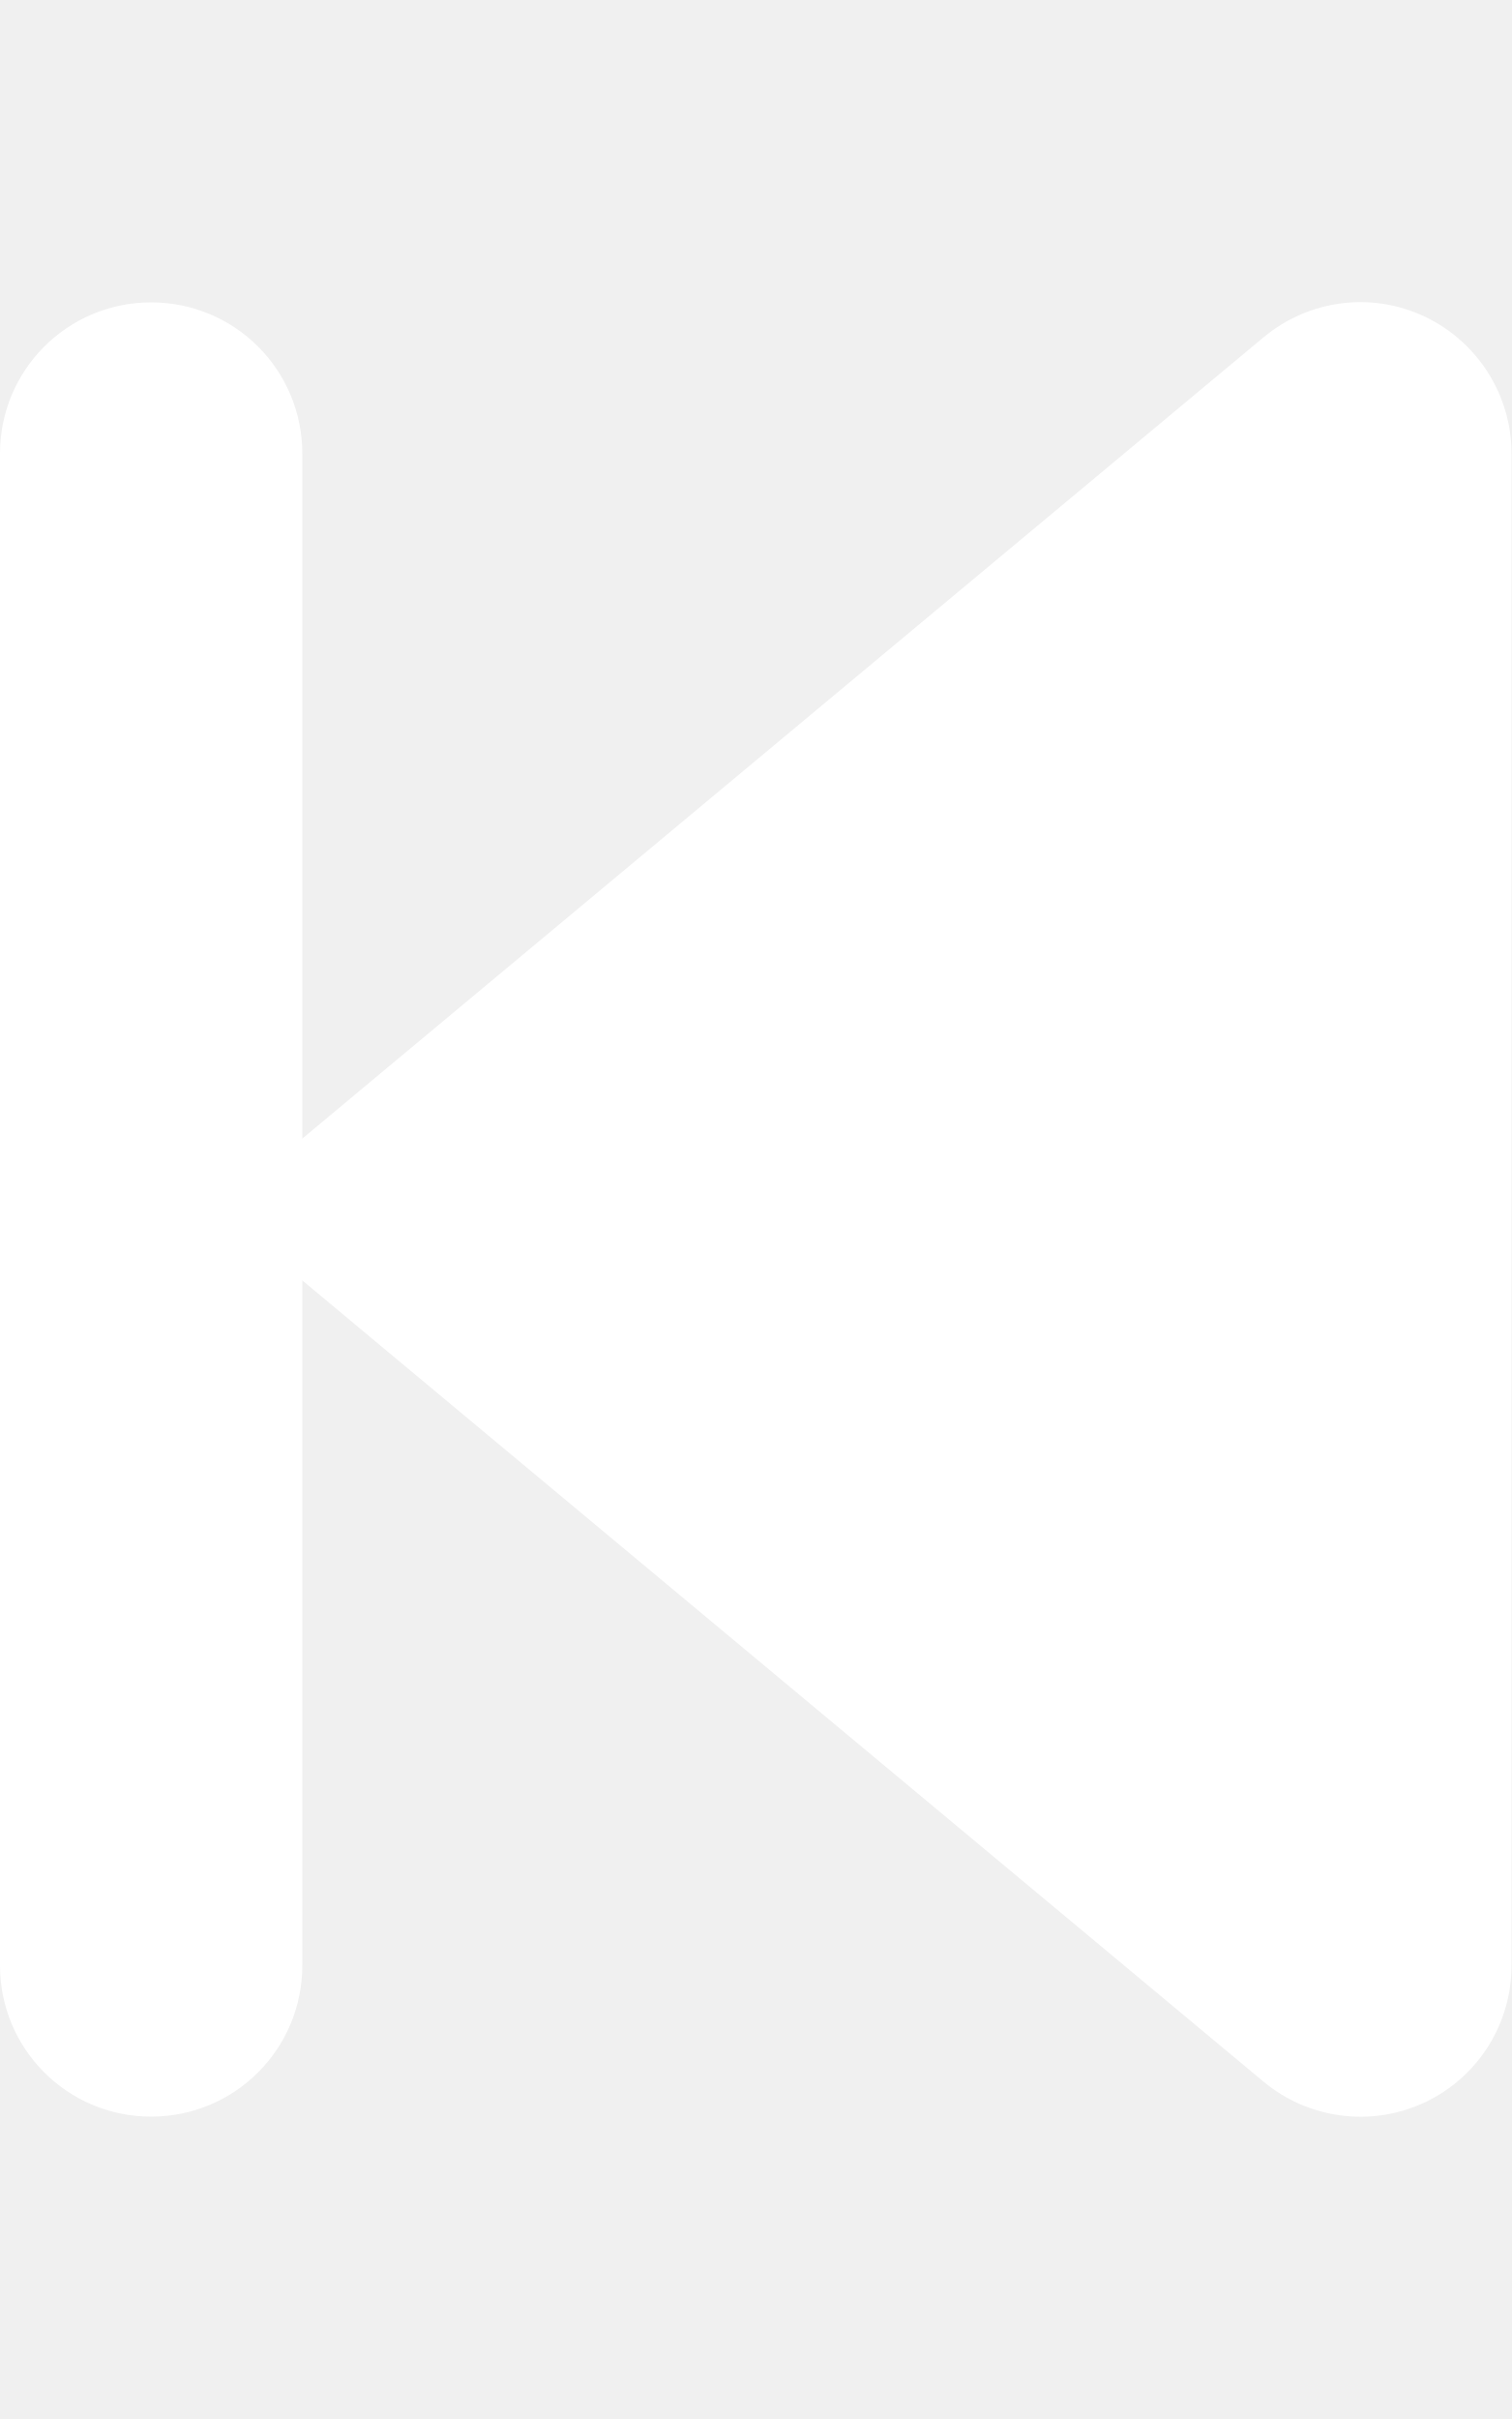
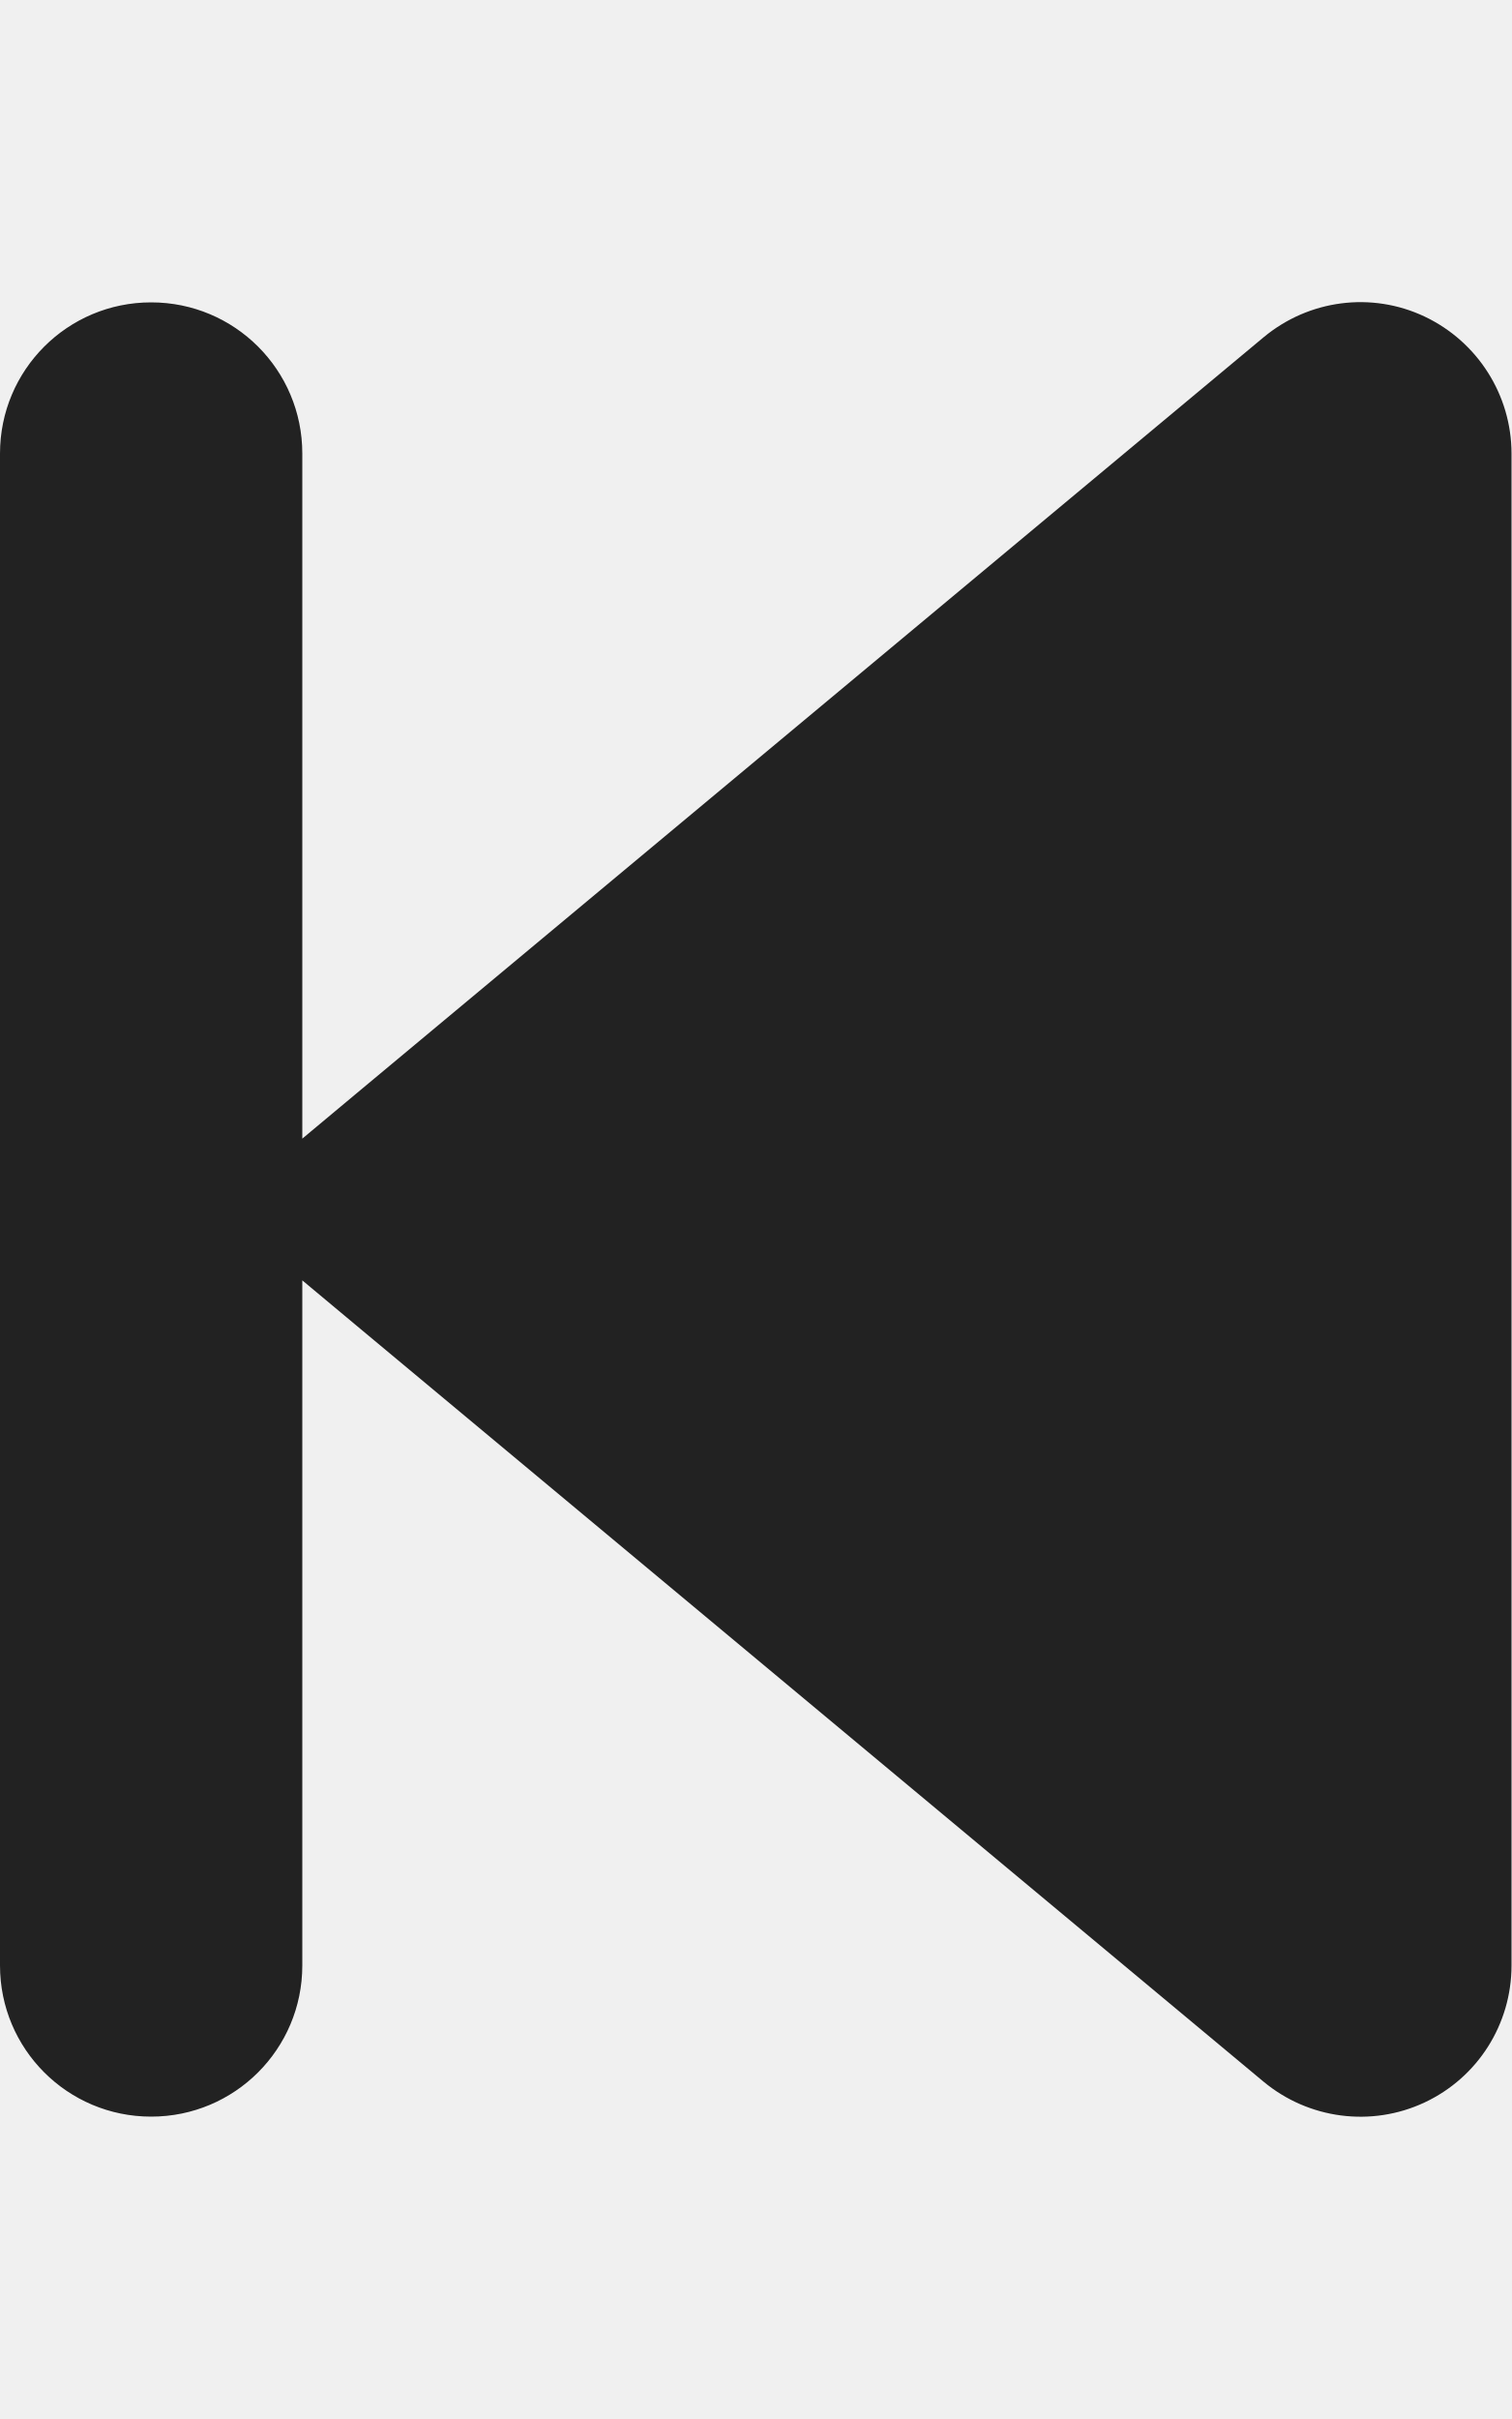
<svg xmlns="http://www.w3.org/2000/svg" viewBox="0 0 320 512">
-   <path fill="#ffffff" d="M267.5 440.6c9.5 7.9 22.8 9.7 34.1 4.4s18.4-16.6 18.4-29l0-320c0-12.4-7.2-23.7-18.4-29s-24.5-3.6-34.1 4.4l-192 160L64 241 64 96c0-17.7-14.3-32-32-32S0 78.3 0 96L0 416c0 17.7 14.3 32 32 32s32-14.3 32-32l0-145 11.5 9.6 192 160z" />
+   <path fill="#222222" d="M267.5 440.6c9.5 7.9 22.8 9.7 34.1 4.4s18.4-16.6 18.4-29l0-320c0-12.4-7.2-23.7-18.4-29s-24.5-3.6-34.1 4.4l-192 160L64 241 64 96c0-17.7-14.3-32-32-32S0 78.3 0 96L0 416c0 17.7 14.3 32 32 32s32-14.3 32-32l0-145 11.5 9.6 192 160z" />
</svg>
